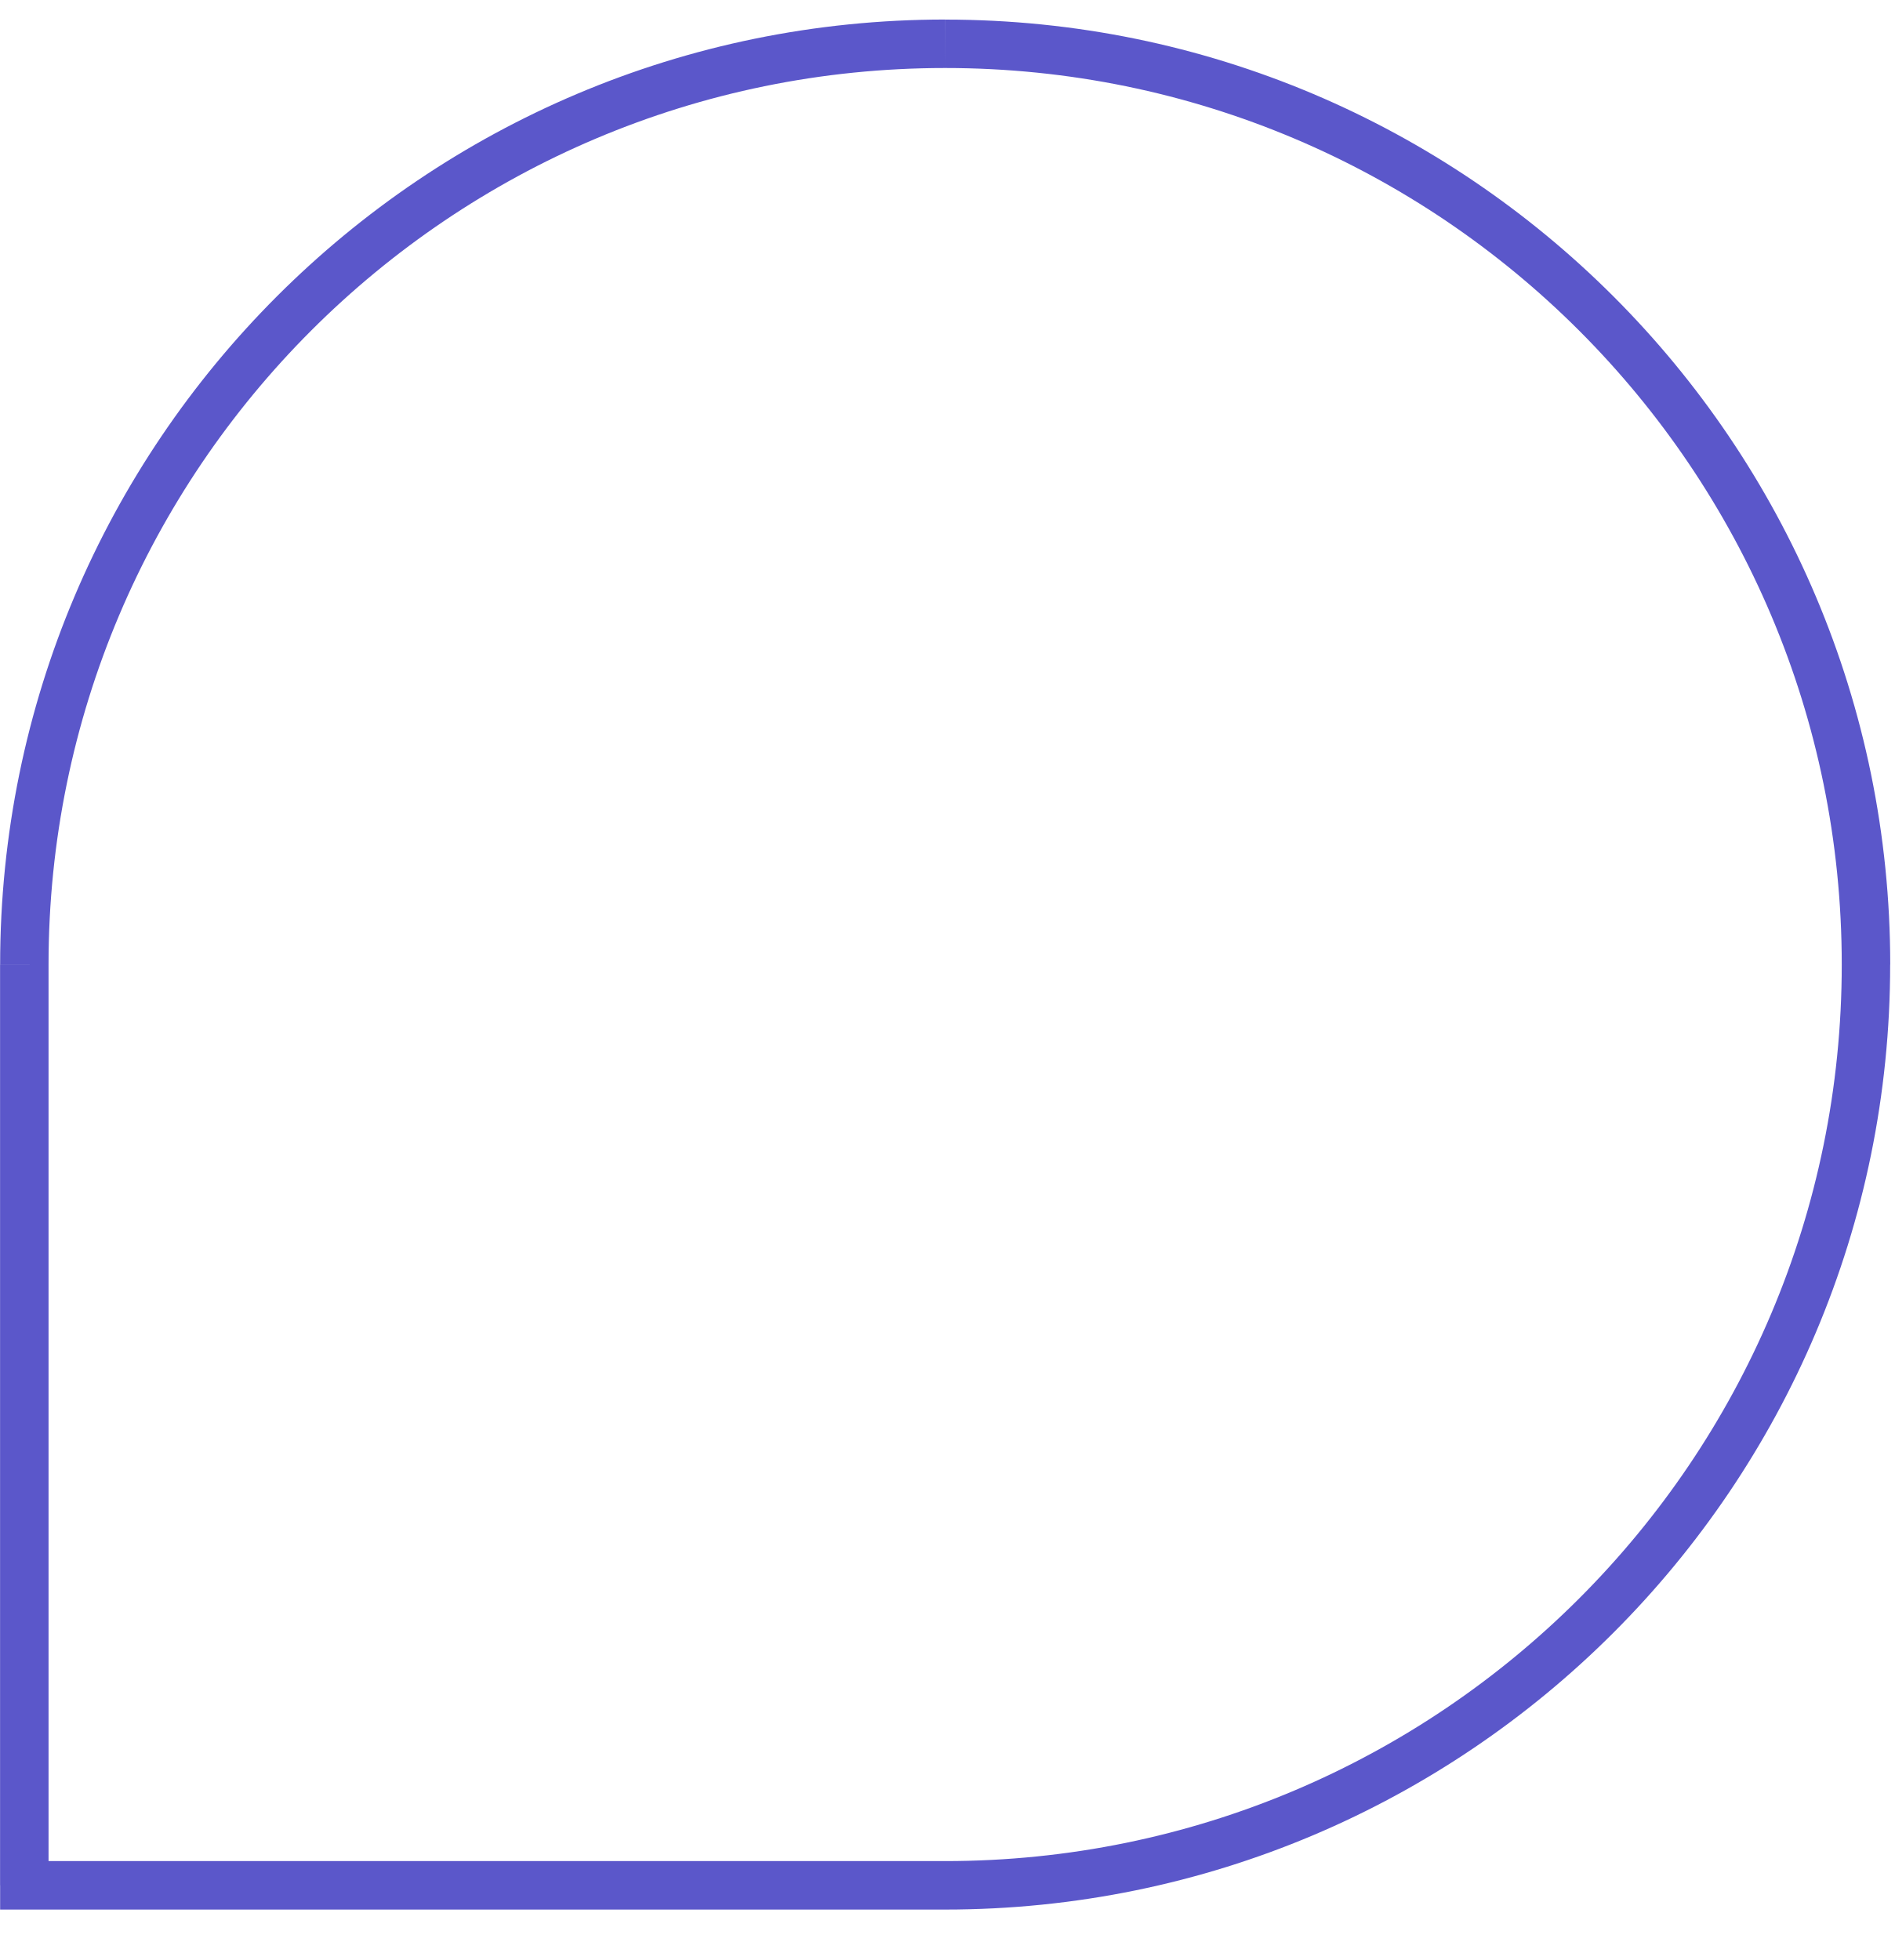
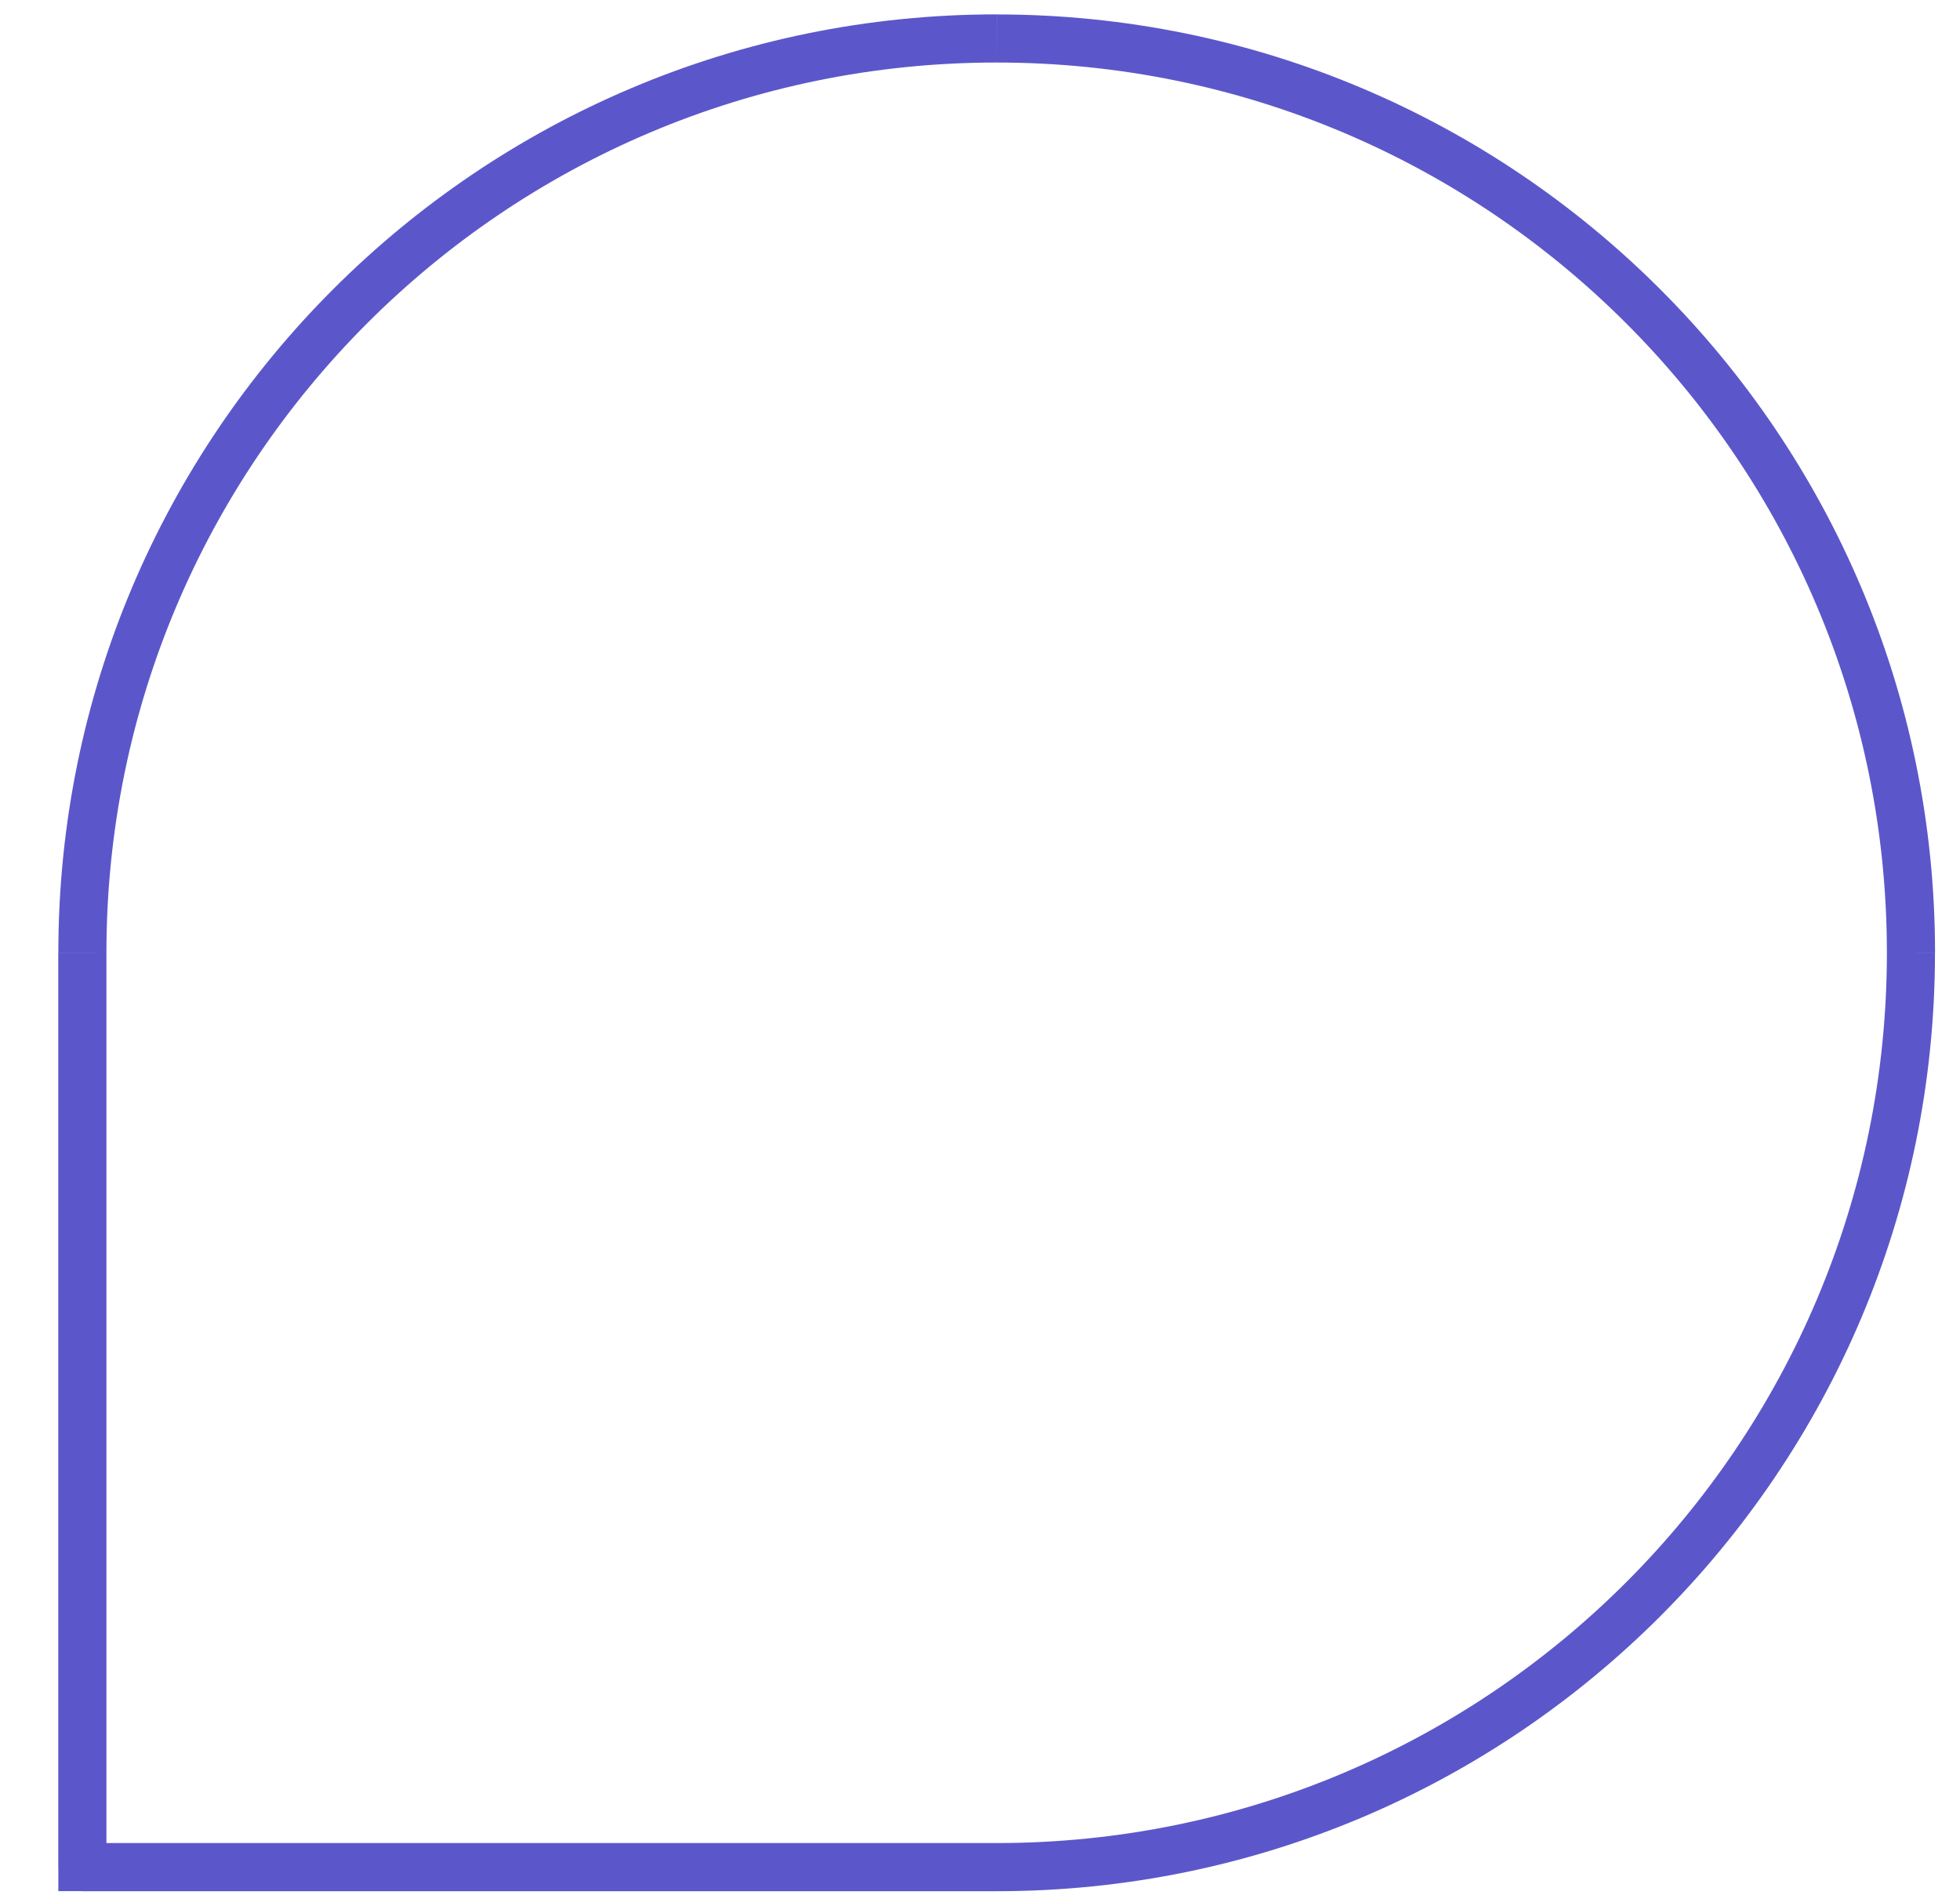
- <svg xmlns="http://www.w3.org/2000/svg" fill="none" height="30" viewBox="0 0 29 30" width="29">
-   <path d="m.373 28.857h-.371l0.0.371h.371zm14.093 0v.371zm0-27.816c7.579 0 13.723 6.144 13.723 13.723h.742c0-7.988-6.476-14.464-14.464-14.464zm-13.723 13.723c-0-7.579 6.144-13.723 13.723-13.723v-.742c-7.988 0-14.464 6.476-14.464 14.464zm0 14.093v-14.093h-.742l0 14.093zm13.723-.371h-14.093v.742h14.093zm13.723-13.723c0 7.579-6.144 13.723-13.723 13.723v.742c7.988 0 14.464-6.476 14.464-14.464z" fill="#5b57ca" />
+ <svg xmlns="http://www.w3.org/2000/svg" fill="none" height="29" viewBox="0 0 30 29" width="30">
+   <path d="m1.261 28.577h-.368v.368h.368zm13.994-27.62c7.525-0 13.626 6.1 13.626 13.626h.737c0-7.932-6.43-14.362-14.362-14.362zm-13.626 13.626c0-7.525 6.1-13.626 13.626-13.626v-.737c-7.932 0-14.362 6.43-14.362 14.362zm0 13.994v-13.994h-.737l0 13.994zm13.626-.368h-13.994v.737h13.994zm13.626-13.626c0 7.525-6.1 13.626-13.626 13.626v.737c7.932 0 14.362-6.43 14.362-14.362z" fill="#5b57ca" />
</svg>
